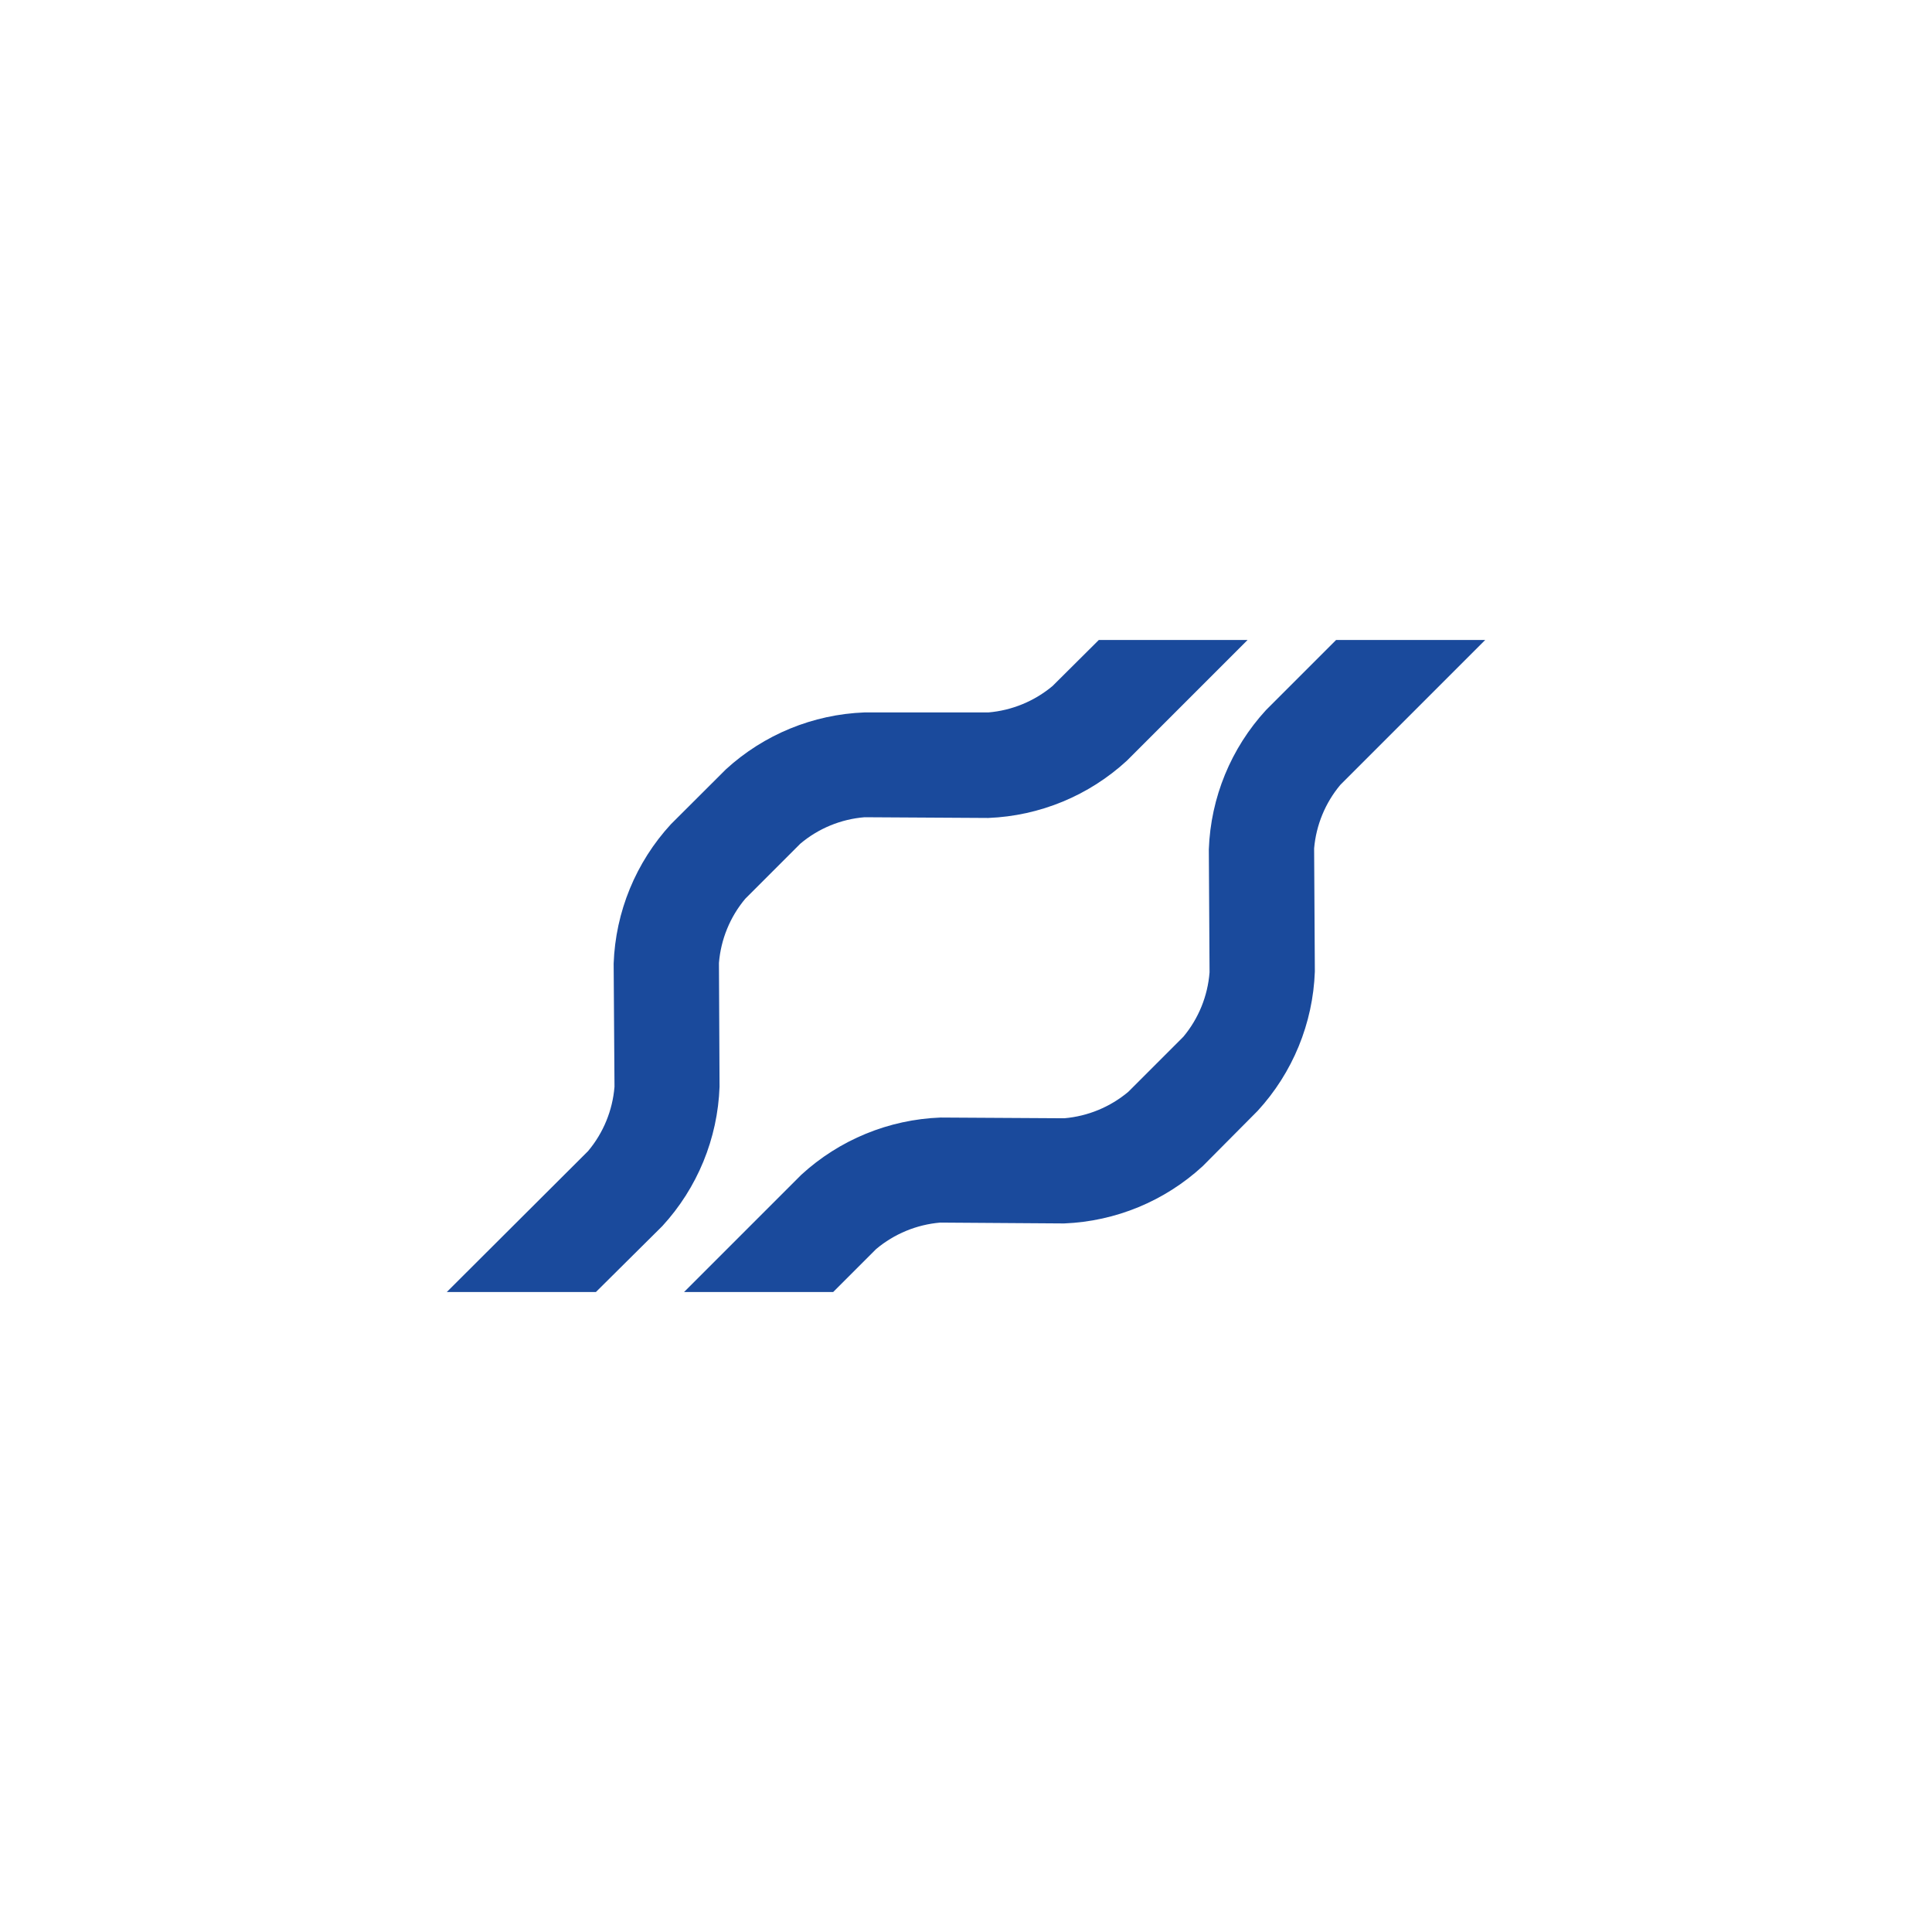
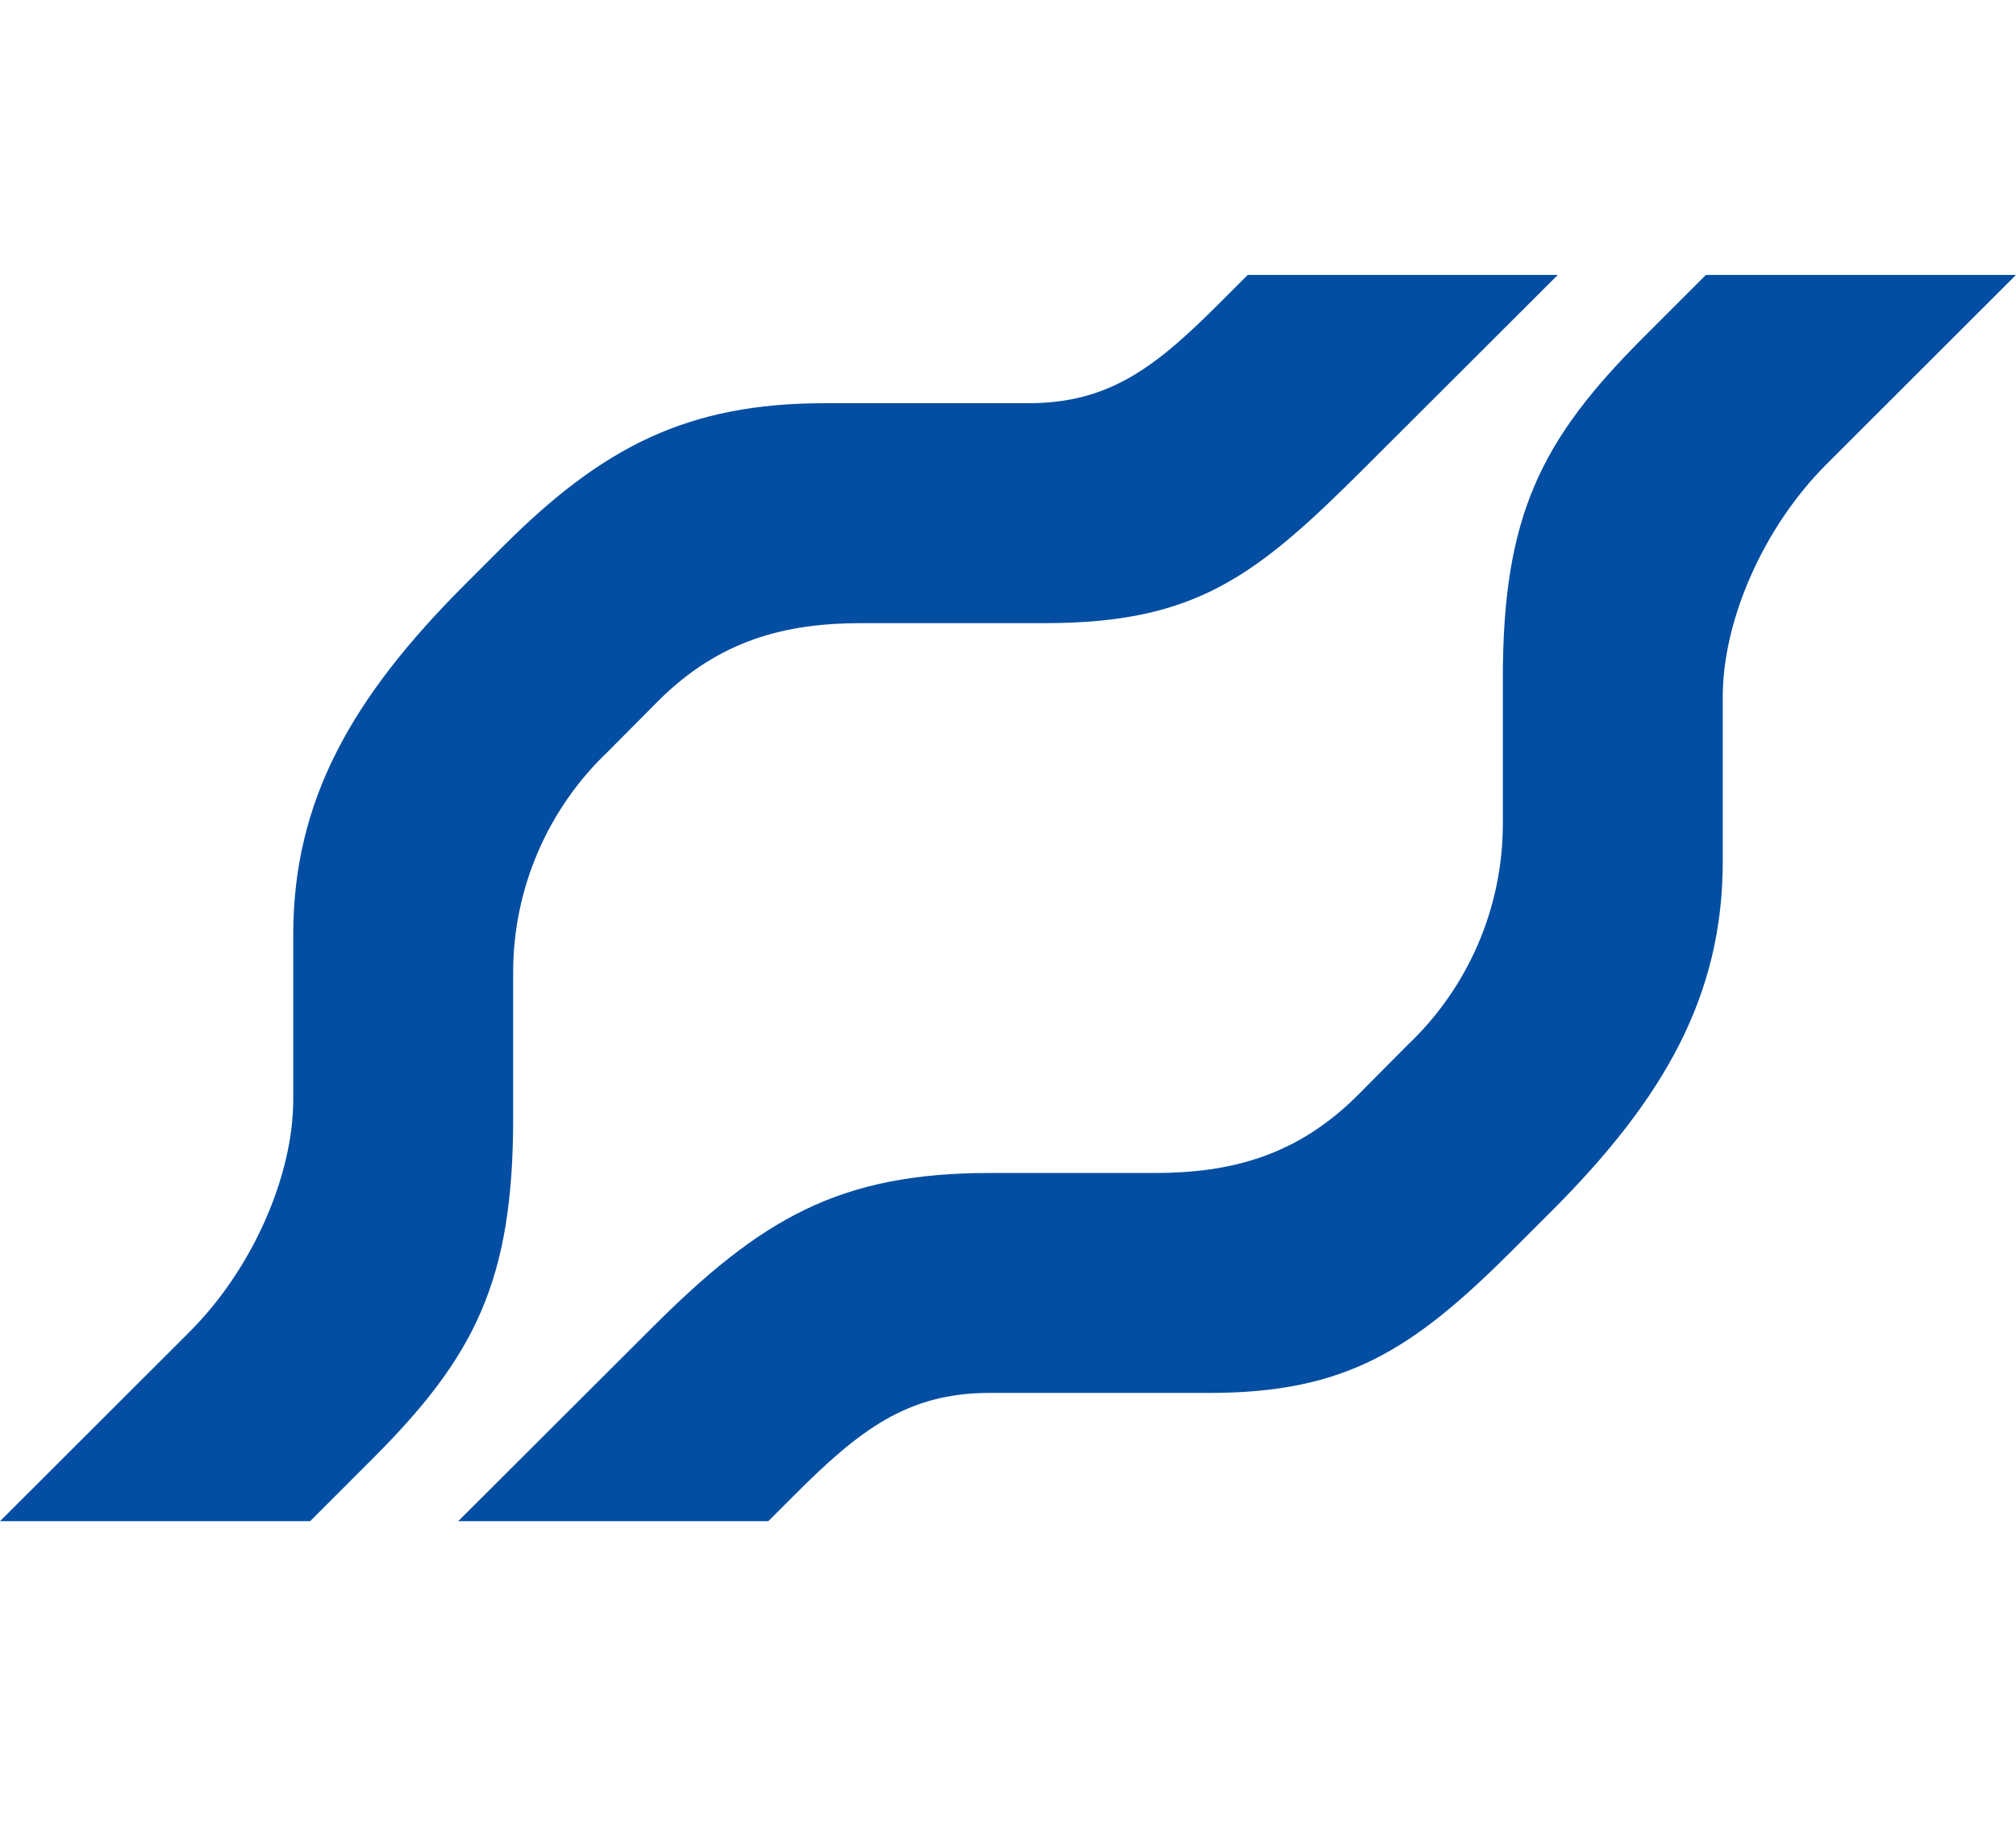
- <svg xmlns="http://www.w3.org/2000/svg" viewBox="0 0 160 160">
+ <svg xmlns="http://www.w3.org/2000/svg" viewBox="0 0 110 100">
  <defs>
-     <style>.cls-1{fill:#1a4a9c;}</style>
+     <style>.cls-1{fill:#034ea2;}</style>
  </defs>
  <g id="Graphics">
-     <g id="Shape">
-       <path class="cls-1" d="M59.59,90a18,18,0,0,1-4.74,11.54L49.35,107H37L48.7,95.33A9.47,9.47,0,0,0,50.89,90L50.82,79.8a18,18,0,0,1,4.74-11.54l4.56-4.55A18,18,0,0,1,71.59,59h.06L81.86,59h0a9.53,9.53,0,0,0,5.31-2.19L91,53h12.32l-10,10a18,18,0,0,1-11.47,4.74h-.06L71.6,67.68a9.43,9.43,0,0,0-5.32,2.19l-4.56,4.56a9.47,9.47,0,0,0-2.18,5.32L59.59,90ZM123,53H110.65l-5.8,5.8a18,18,0,0,0-4.74,11.53l.06,10.2A9.46,9.46,0,0,1,98,85.86l-4.56,4.56a9.51,9.51,0,0,1-5.3,2.19h0L77.9,92.55a18.06,18.06,0,0,0-11.54,4.74L56.65,107H69l3.56-3.56a9.51,9.51,0,0,1,5.3-2.19h0l10.21.07h.06a18,18,0,0,0,11.47-4.74L104.15,92a18,18,0,0,0,4.74-11.54l-.06-10.2A9.47,9.47,0,0,1,111,65l12-12Z" />
-     </g>
+     <path class="cls-1" d="M85,15,74.44,25.54C68.5,31.48,65.23,34,57,34H47c-4.14,0-7.75.92-11.08,4.24L33.18,41A16.61,16.61,0,0,0,28,53v8c0,8.88-2.09,13-7.63,18.55L16.92,83H0L10.32,72.69C13.8,69.23,16,64.12,16,60V51c0-7.32,3.2-12.94,9.35-19.09l2.12-2.12C32.91,24.36,37.54,22,45,22H56.1c4.48,0,7-2,10.6-5.62L68.08,15Z" />
+     <path class="cls-1" d="M25,83,35.56,72.46C41.5,66.52,45.77,64,54,64h9c4.14,0,7.75-.92,11.08-4.24L76.82,57A16.61,16.61,0,0,0,82,45V37c0-8.88,2.09-13,7.63-18.55L93.08,15H110L99.68,25.31C96.2,28.77,94,33.88,94,38v9c0,7.32-3.2,12.94-9.35,19.09l-2.12,2.12C77.09,73.64,73.46,76,66,76H54c-4.48,0-7.09,2-10.7,5.62L41.92,83Z" />
  </g>
</svg>
